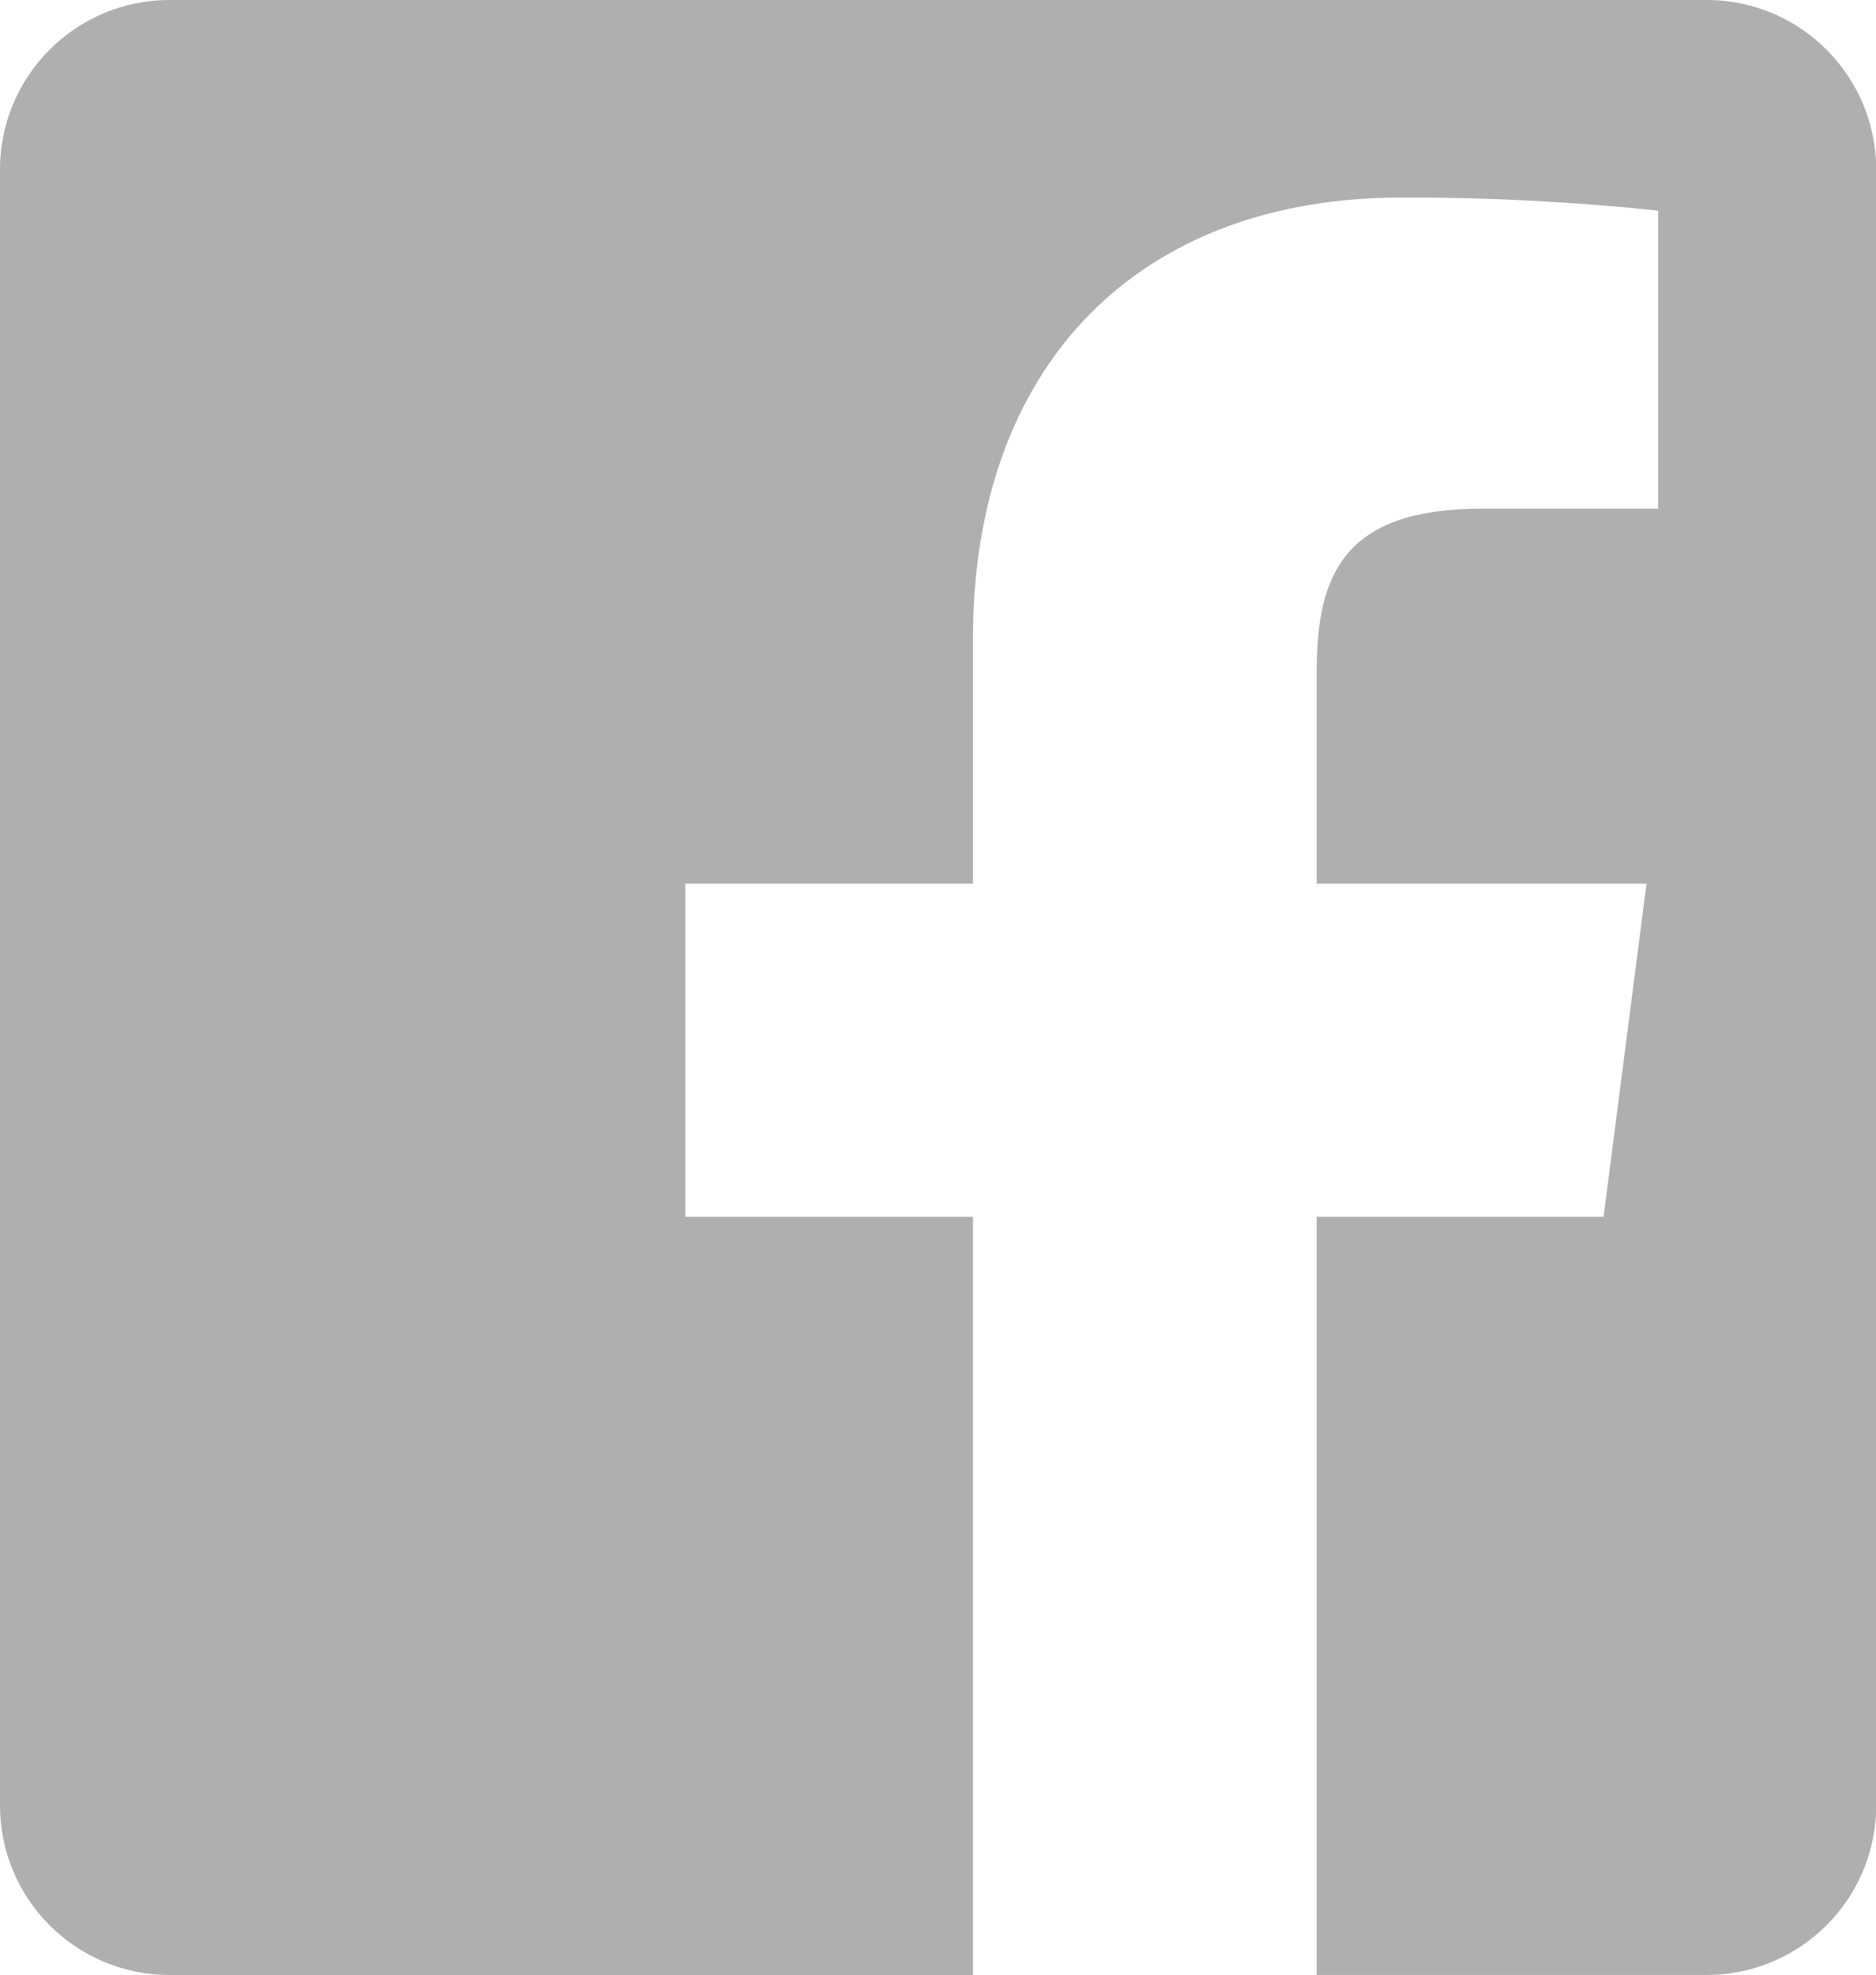
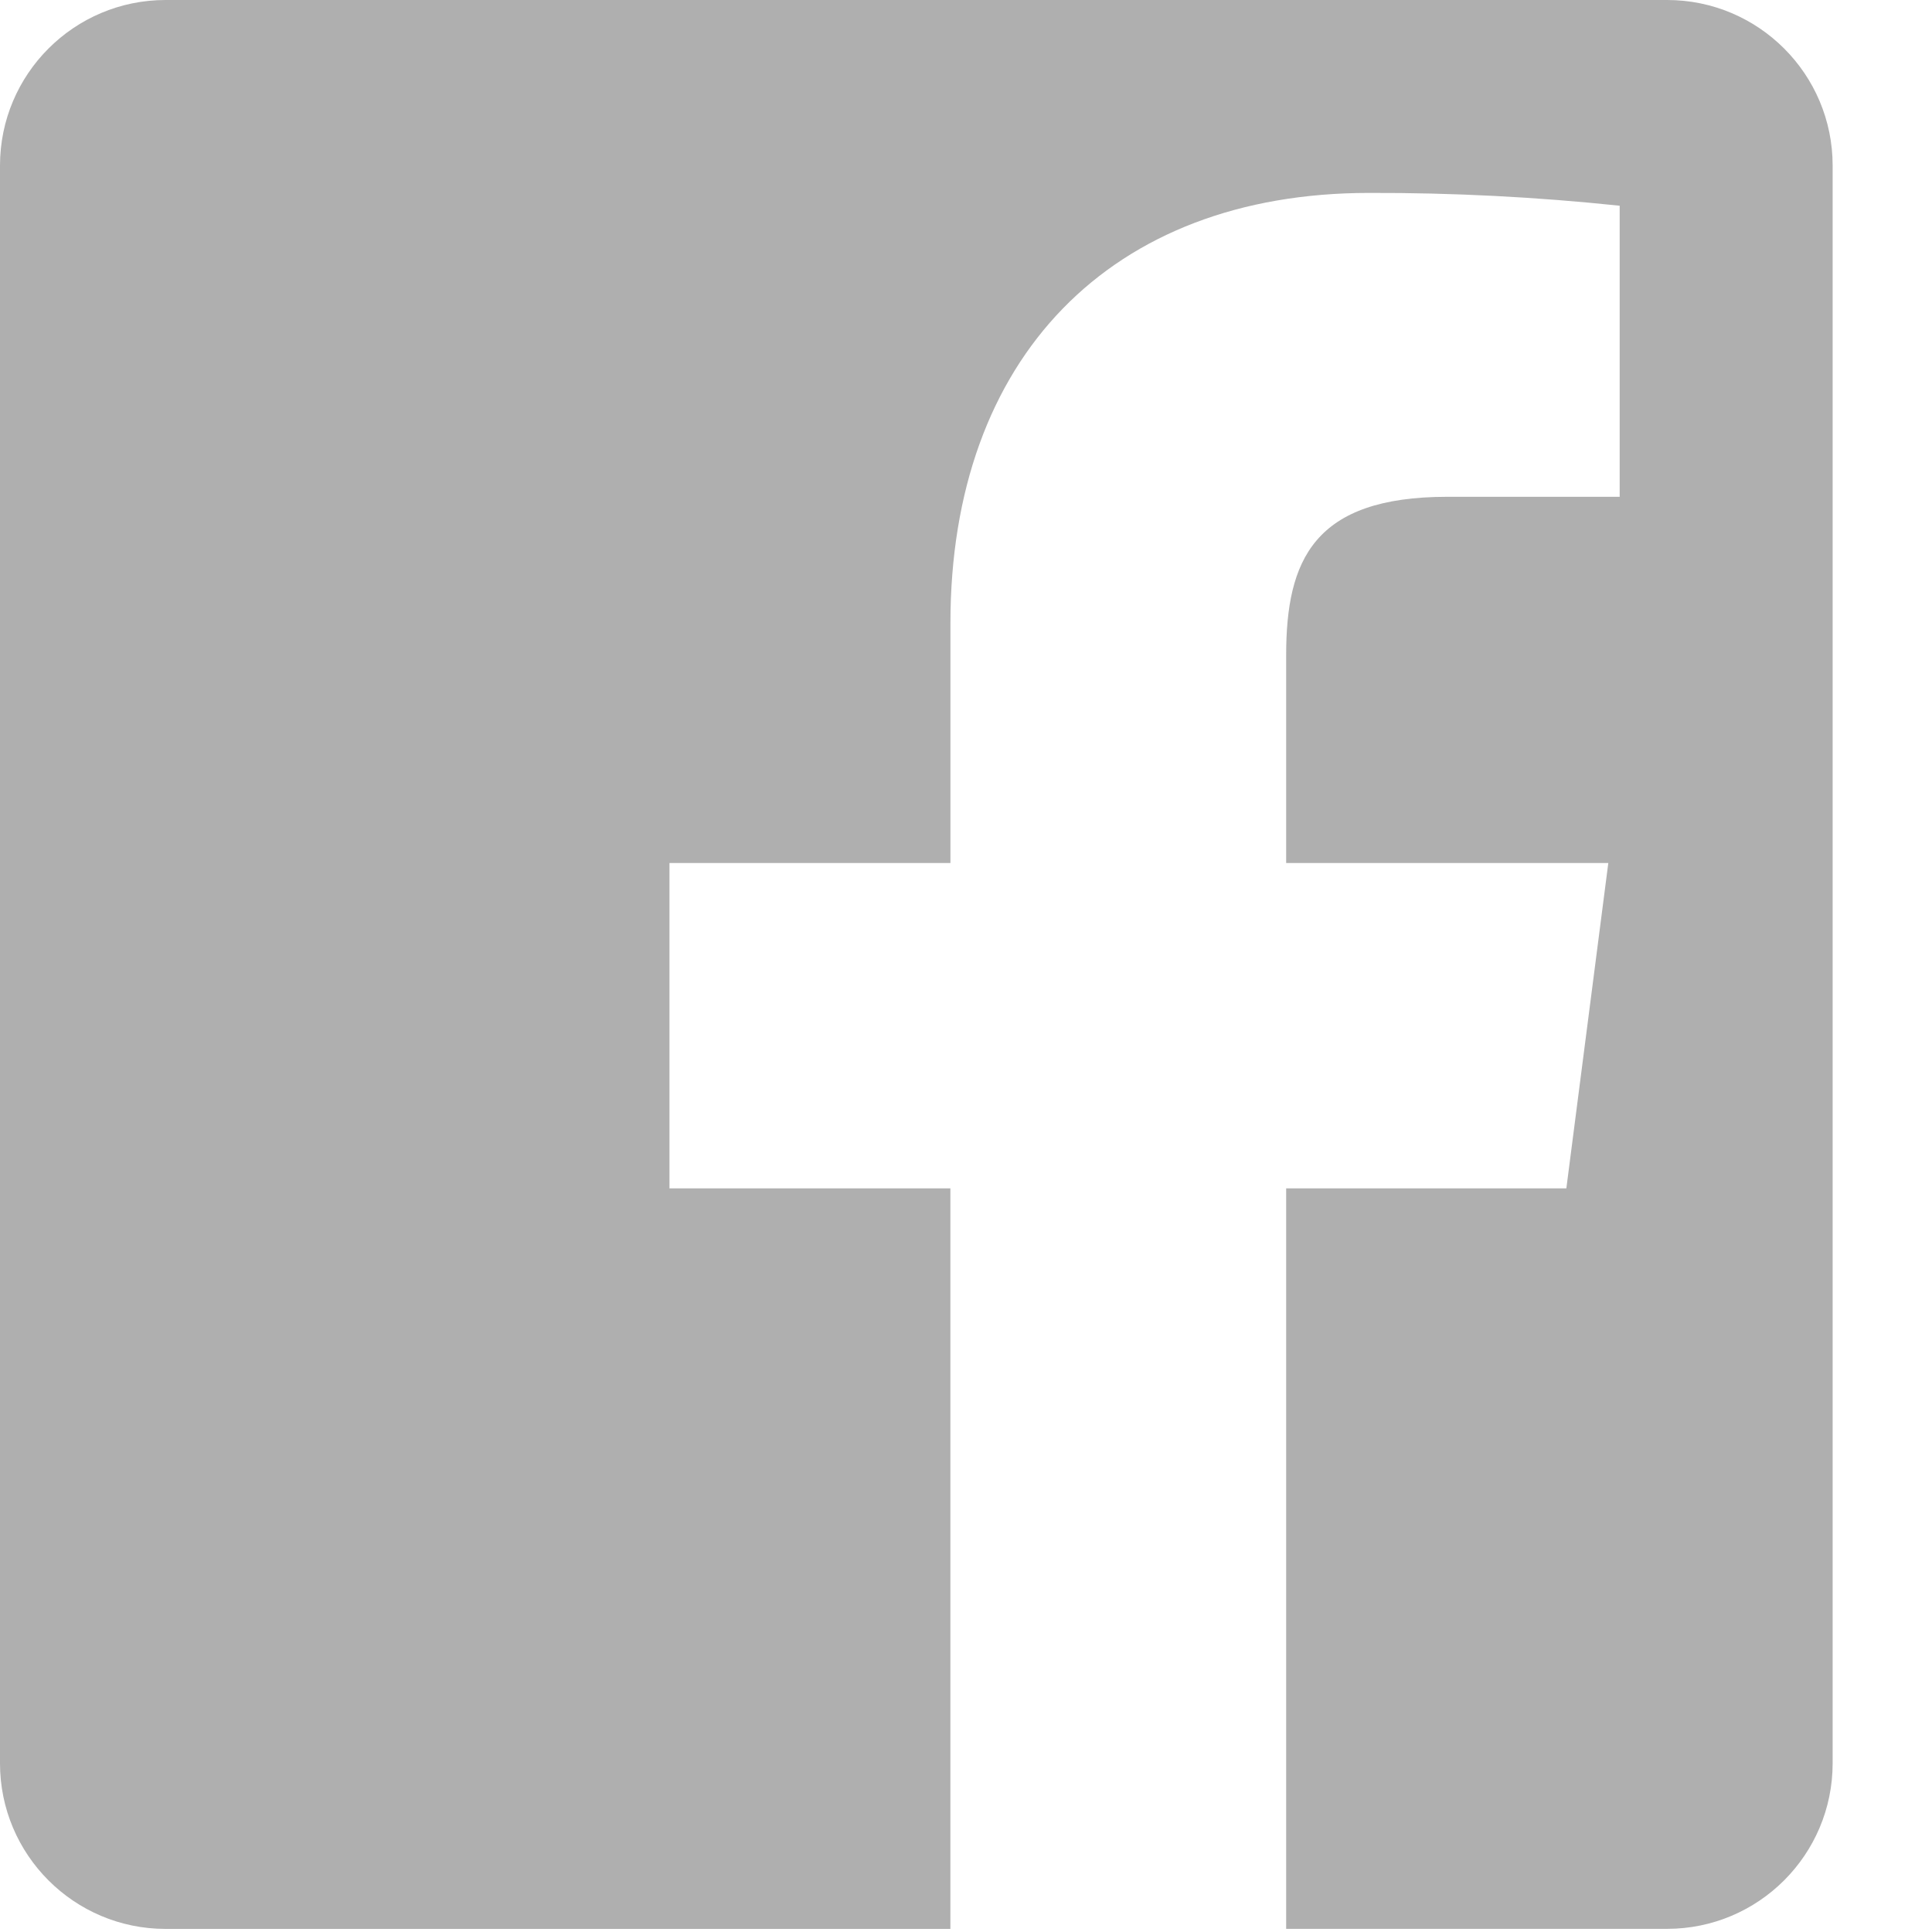
- <svg xmlns="http://www.w3.org/2000/svg" viewBox="0 0 33.195 34.944">
+ <svg xmlns="http://www.w3.org/2000/svg" viewBox="0 0 35 35">
  <defs>
    <style>.a{fill:#afafaf;}</style>
  </defs>
  <path class="a" d="M17.217,34.944H3a3,3,0,0,1-3-3V3A3,3,0,0,1,3,0H30.2a3,3,0,0,1,3,3V31.943a3,3,0,0,1-3,3H23.3V21.528h5.076l.76-5.894H23.3V11.87c0-1.723.5-2.87,2.92-2.87h3.122V3.727A42.131,42.131,0,0,0,24.8,3.495c-4.677,0-7.582,2.986-7.582,7.792v4.347H12.128v5.894h5.089V34.943Z" />
</svg>
